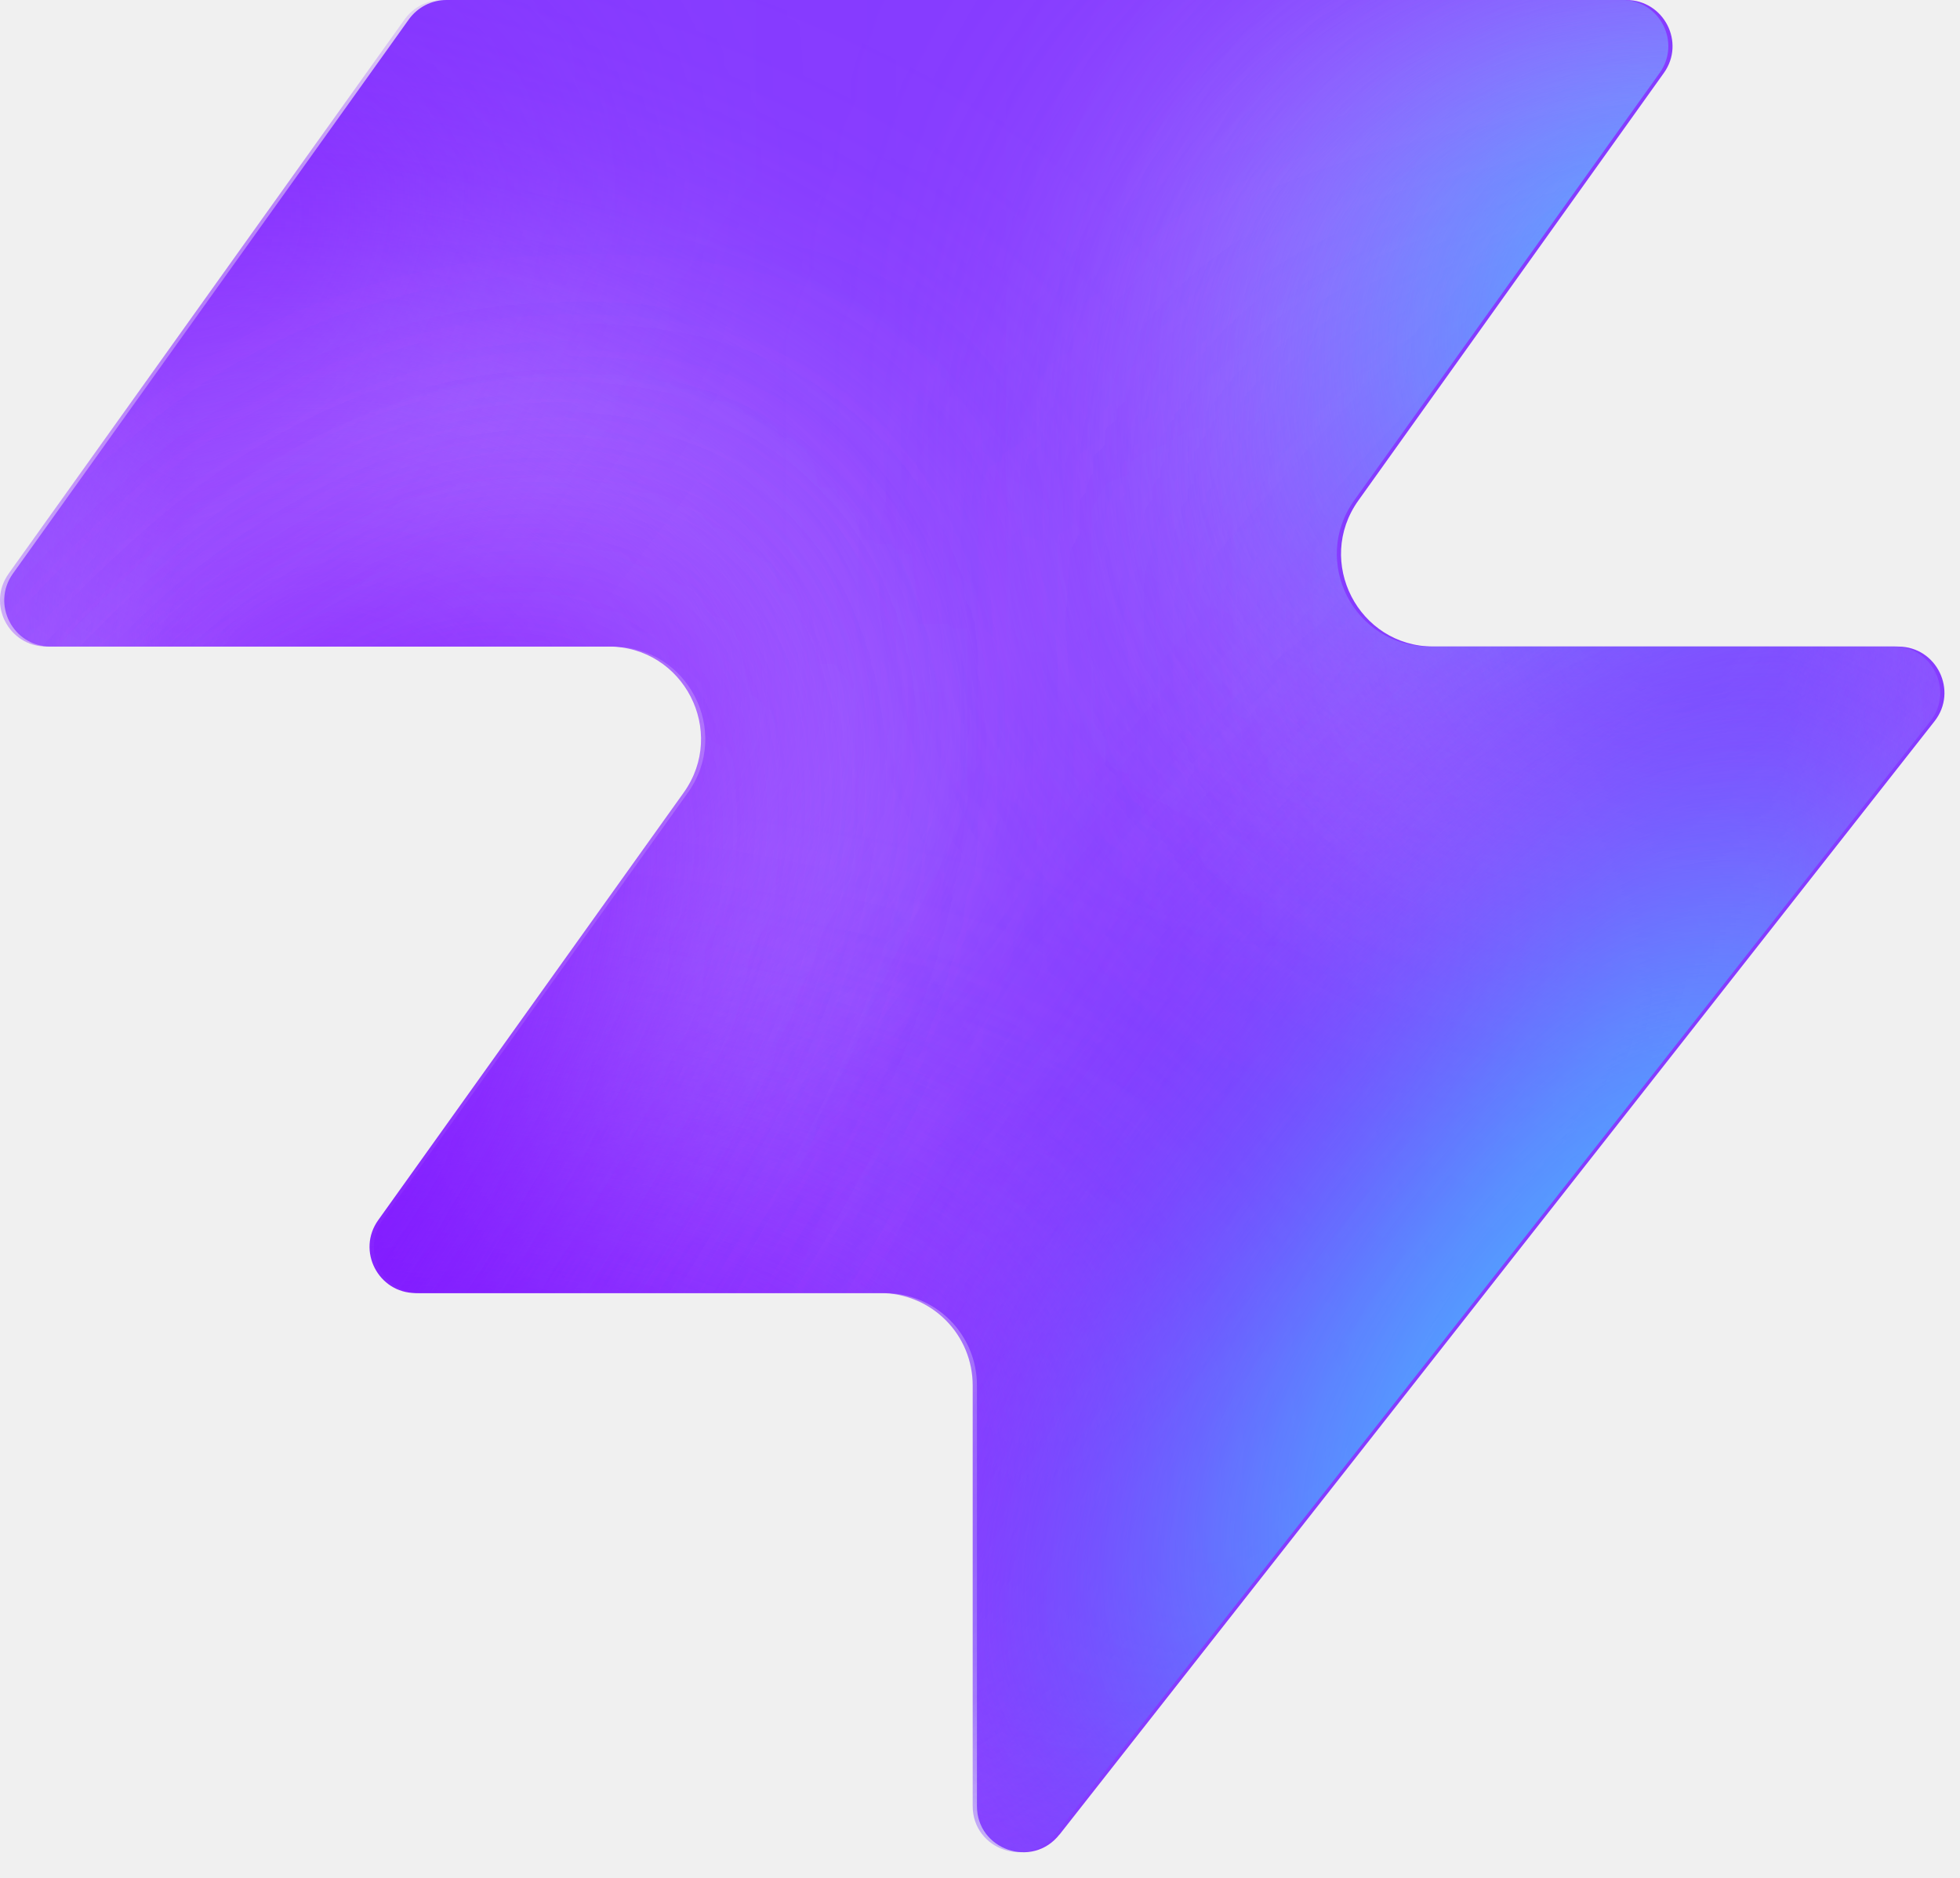
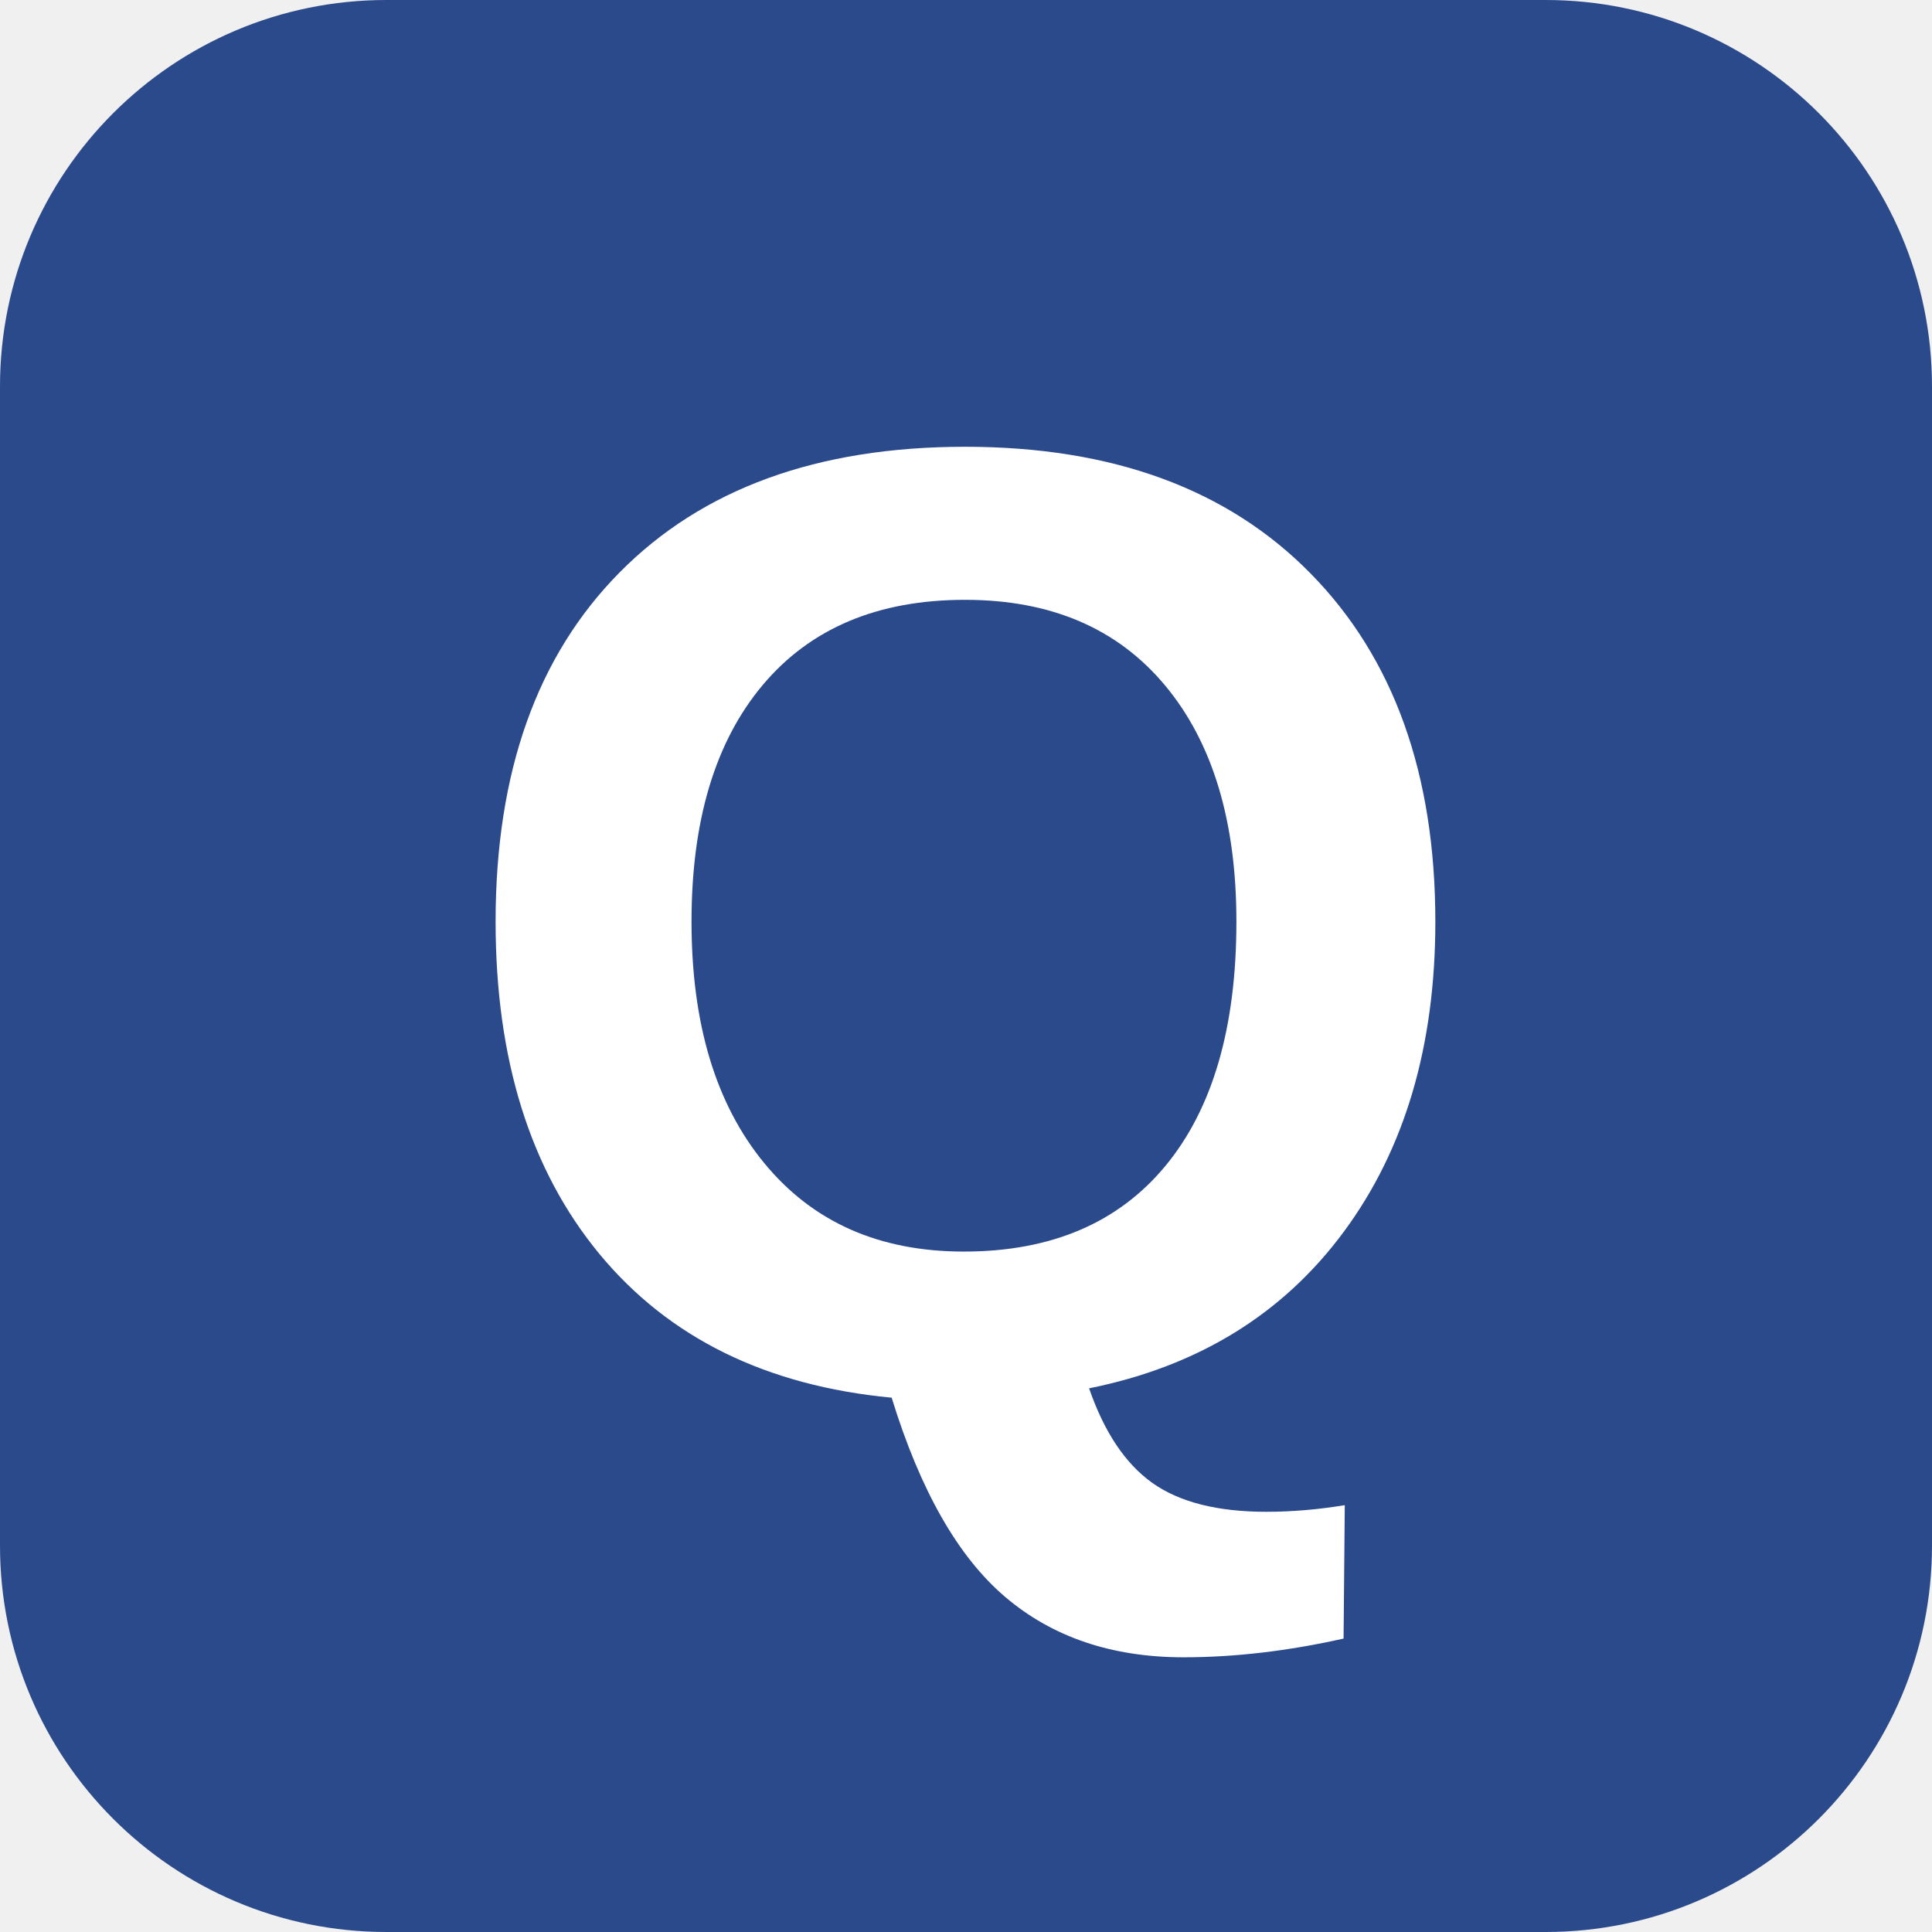
- <svg xmlns="http://www.w3.org/2000/svg" width="48" height="46" fill="none" viewBox="0 0 48 46">
-   <path fill="#863bff" d="M25.946 44.938c-.664.845-2.021.375-2.021-.698V33.937a2.26 2.26 0 0 0-2.262-2.262H10.287c-.92 0-1.456-1.04-.92-1.788l7.48-10.471c1.07-1.497 0-3.578-1.842-3.578H1.237c-.92 0-1.456-1.04-.92-1.788L10.013.474c.214-.297.556-.474.92-.474h28.894c.92 0 1.456 1.04.92 1.788l-7.48 10.471c-1.07 1.498 0 3.579 1.842 3.579h11.377c.943 0 1.473 1.088.89 1.83L25.947 44.94z" style="fill:#863bff;fill:color(display-p3 .525 .23 1);fill-opacity:1" />
-   <mask id="a" width="48" height="46" x="0" y="0" maskUnits="userSpaceOnUse" style="mask-type:alpha">
-     <path fill="#000" d="M25.842 44.938c-.664.844-2.021.375-2.021-.698V33.937a2.26 2.26 0 0 0-2.262-2.262H10.183c-.92 0-1.456-1.04-.92-1.788l7.48-10.471c1.07-1.498 0-3.579-1.842-3.579H1.133c-.92 0-1.456-1.04-.92-1.787L9.91.473c.214-.297.556-.474.92-.474h28.894c.92 0 1.456 1.04.92 1.788l-7.48 10.471c-1.07 1.498 0 3.578 1.842 3.578h11.377c.943 0 1.473 1.088.89 1.832L25.843 44.94z" style="fill:#000;fill-opacity:1" />
-   </mask>
-   <g mask="url(#a)">
-     <g filter="url(#b)">
-       <ellipse cx="5.508" cy="14.704" fill="#ede6ff" rx="5.508" ry="14.704" style="fill:#ede6ff;fill:color(display-p3 .927 .903 1);fill-opacity:1" transform="matrix(.00324 1 1 -.00324 -4.47 31.516)" />
-     </g>
-     <g filter="url(#c)">
-       <ellipse cx="10.399" cy="29.851" fill="#ede6ff" rx="10.399" ry="29.851" style="fill:#ede6ff;fill:color(display-p3 .927 .903 1);fill-opacity:1" transform="matrix(.00324 1 1 -.00324 -39.328 7.883)" />
-     </g>
-     <g filter="url(#d)">
-       <ellipse cx="5.508" cy="30.487" fill="#7e14ff" rx="5.508" ry="30.487" style="fill:#7e14ff;fill:color(display-p3 .492 .077 1);fill-opacity:1" transform="rotate(89.814 -25.913 -14.639)scale(1 -1)" />
-     </g>
-     <g filter="url(#e)">
-       <ellipse cx="5.508" cy="30.599" fill="#7e14ff" rx="5.508" ry="30.599" style="fill:#7e14ff;fill:color(display-p3 .492 .077 1);fill-opacity:1" transform="rotate(89.814 -32.644 -3.334)scale(1 -1)" />
-     </g>
-     <g filter="url(#f)">
-       <ellipse cx="5.508" cy="30.599" fill="#7e14ff" rx="5.508" ry="30.599" style="fill:#7e14ff;fill:color(display-p3 .492 .077 1);fill-opacity:1" transform="matrix(.00324 1 1 -.00324 -34.34 30.47)" />
-     </g>
-     <g filter="url(#g)">
-       <ellipse cx="14.072" cy="22.078" fill="#ede6ff" rx="14.072" ry="22.078" style="fill:#ede6ff;fill:color(display-p3 .927 .903 1);fill-opacity:1" transform="rotate(93.35 24.506 48.493)scale(-1 1)" />
-     </g>
-     <g filter="url(#h)">
-       <ellipse cx="3.47" cy="21.501" fill="#7e14ff" rx="3.47" ry="21.501" style="fill:#7e14ff;fill:color(display-p3 .492 .077 1);fill-opacity:1" transform="rotate(89.009 28.708 47.59)scale(-1 1)" />
-     </g>
-     <g filter="url(#i)">
-       <ellipse cx="3.47" cy="21.501" fill="#7e14ff" rx="3.47" ry="21.501" style="fill:#7e14ff;fill:color(display-p3 .492 .077 1);fill-opacity:1" transform="rotate(89.009 28.708 47.59)scale(-1 1)" />
-     </g>
-     <g filter="url(#j)">
-       <ellipse cx=".387" cy="8.972" fill="#7e14ff" rx="4.407" ry="29.108" style="fill:#7e14ff;fill:color(display-p3 .492 .077 1);fill-opacity:1" transform="rotate(39.51 .387 8.972)" />
-     </g>
-     <g filter="url(#k)">
-       <ellipse cx="47.523" cy="-6.092" fill="#7e14ff" rx="4.407" ry="29.108" style="fill:#7e14ff;fill:color(display-p3 .492 .077 1);fill-opacity:1" transform="rotate(37.892 47.523 -6.092)" />
-     </g>
-     <g filter="url(#l)">
-       <ellipse cx="41.412" cy="6.333" fill="#47bfff" rx="5.971" ry="9.665" style="fill:#47bfff;fill:color(display-p3 .28 .748 1);fill-opacity:1" transform="rotate(37.892 41.412 6.333)" />
-     </g>
-     <g filter="url(#m)">
-       <ellipse cx="-1.879" cy="38.332" fill="#7e14ff" rx="4.407" ry="29.108" style="fill:#7e14ff;fill:color(display-p3 .492 .077 1);fill-opacity:1" transform="rotate(37.892 -1.88 38.332)" />
-     </g>
-     <g filter="url(#n)">
-       <ellipse cx="-1.879" cy="38.332" fill="#7e14ff" rx="4.407" ry="29.108" style="fill:#7e14ff;fill:color(display-p3 .492 .077 1);fill-opacity:1" transform="rotate(37.892 -1.88 38.332)" />
-     </g>
-     <g filter="url(#o)">
-       <ellipse cx="35.651" cy="29.907" fill="#7e14ff" rx="4.407" ry="29.108" style="fill:#7e14ff;fill:color(display-p3 .492 .077 1);fill-opacity:1" transform="rotate(37.892 35.651 29.907)" />
-     </g>
-     <g filter="url(#p)">
-       <ellipse cx="38.418" cy="32.4" fill="#47bfff" rx="5.971" ry="15.297" style="fill:#47bfff;fill:color(display-p3 .28 .748 1);fill-opacity:1" transform="rotate(37.892 38.418 32.4)" />
-     </g>
-   </g>
-   <defs>
-     <filter id="b" width="60.045" height="41.654" x="-19.77" y="16.149" color-interpolation-filters="sRGB" filterUnits="userSpaceOnUse">
-       <feFlood flood-opacity="0" result="BackgroundImageFix" />
-       <feBlend in="SourceGraphic" in2="BackgroundImageFix" result="shape" />
-       <feGaussianBlur result="effect1_foregroundBlur_2002_17158" stdDeviation="7.659" />
-     </filter>
-     <filter id="c" width="90.34" height="51.437" x="-54.613" y="-7.533" color-interpolation-filters="sRGB" filterUnits="userSpaceOnUse">
-       <feFlood flood-opacity="0" result="BackgroundImageFix" />
-       <feBlend in="SourceGraphic" in2="BackgroundImageFix" result="shape" />
-       <feGaussianBlur result="effect1_foregroundBlur_2002_17158" stdDeviation="7.659" />
-     </filter>
-     <filter id="d" width="79.355" height="29.4" x="-49.64" y="2.03" color-interpolation-filters="sRGB" filterUnits="userSpaceOnUse">
-       <feFlood flood-opacity="0" result="BackgroundImageFix" />
-       <feBlend in="SourceGraphic" in2="BackgroundImageFix" result="shape" />
-       <feGaussianBlur result="effect1_foregroundBlur_2002_17158" stdDeviation="4.596" />
-     </filter>
-     <filter id="e" width="79.579" height="29.4" x="-45.045" y="20.029" color-interpolation-filters="sRGB" filterUnits="userSpaceOnUse">
-       <feFlood flood-opacity="0" result="BackgroundImageFix" />
-       <feBlend in="SourceGraphic" in2="BackgroundImageFix" result="shape" />
-       <feGaussianBlur result="effect1_foregroundBlur_2002_17158" stdDeviation="4.596" />
-     </filter>
-     <filter id="f" width="79.579" height="29.4" x="-43.513" y="21.178" color-interpolation-filters="sRGB" filterUnits="userSpaceOnUse">
-       <feFlood flood-opacity="0" result="BackgroundImageFix" />
-       <feBlend in="SourceGraphic" in2="BackgroundImageFix" result="shape" />
-       <feGaussianBlur result="effect1_foregroundBlur_2002_17158" stdDeviation="4.596" />
-     </filter>
-     <filter id="g" width="74.749" height="58.852" x="15.756" y="-17.901" color-interpolation-filters="sRGB" filterUnits="userSpaceOnUse">
-       <feFlood flood-opacity="0" result="BackgroundImageFix" />
-       <feBlend in="SourceGraphic" in2="BackgroundImageFix" result="shape" />
-       <feGaussianBlur result="effect1_foregroundBlur_2002_17158" stdDeviation="7.659" />
-     </filter>
-     <filter id="h" width="61.377" height="25.362" x="23.548" y="2.284" color-interpolation-filters="sRGB" filterUnits="userSpaceOnUse">
-       <feFlood flood-opacity="0" result="BackgroundImageFix" />
-       <feBlend in="SourceGraphic" in2="BackgroundImageFix" result="shape" />
-       <feGaussianBlur result="effect1_foregroundBlur_2002_17158" stdDeviation="4.596" />
-     </filter>
-     <filter id="i" width="61.377" height="25.362" x="23.548" y="2.284" color-interpolation-filters="sRGB" filterUnits="userSpaceOnUse">
-       <feFlood flood-opacity="0" result="BackgroundImageFix" />
-       <feBlend in="SourceGraphic" in2="BackgroundImageFix" result="shape" />
-       <feGaussianBlur result="effect1_foregroundBlur_2002_17158" stdDeviation="4.596" />
-     </filter>
-     <filter id="j" width="56.045" height="63.649" x="-27.636" y="-22.853" color-interpolation-filters="sRGB" filterUnits="userSpaceOnUse">
-       <feFlood flood-opacity="0" result="BackgroundImageFix" />
-       <feBlend in="SourceGraphic" in2="BackgroundImageFix" result="shape" />
-       <feGaussianBlur result="effect1_foregroundBlur_2002_17158" stdDeviation="4.596" />
-     </filter>
-     <filter id="k" width="54.814" height="64.646" x="20.116" y="-38.415" color-interpolation-filters="sRGB" filterUnits="userSpaceOnUse">
-       <feFlood flood-opacity="0" result="BackgroundImageFix" />
-       <feBlend in="SourceGraphic" in2="BackgroundImageFix" result="shape" />
-       <feGaussianBlur result="effect1_foregroundBlur_2002_17158" stdDeviation="4.596" />
-     </filter>
-     <filter id="l" width="33.541" height="35.313" x="24.641" y="-11.323" color-interpolation-filters="sRGB" filterUnits="userSpaceOnUse">
-       <feFlood flood-opacity="0" result="BackgroundImageFix" />
-       <feBlend in="SourceGraphic" in2="BackgroundImageFix" result="shape" />
-       <feGaussianBlur result="effect1_foregroundBlur_2002_17158" stdDeviation="4.596" />
-     </filter>
-     <filter id="m" width="54.814" height="64.646" x="-29.286" y="6.009" color-interpolation-filters="sRGB" filterUnits="userSpaceOnUse">
-       <feFlood flood-opacity="0" result="BackgroundImageFix" />
-       <feBlend in="SourceGraphic" in2="BackgroundImageFix" result="shape" />
-       <feGaussianBlur result="effect1_foregroundBlur_2002_17158" stdDeviation="4.596" />
-     </filter>
-     <filter id="n" width="54.814" height="64.646" x="-29.286" y="6.009" color-interpolation-filters="sRGB" filterUnits="userSpaceOnUse">
-       <feFlood flood-opacity="0" result="BackgroundImageFix" />
-       <feBlend in="SourceGraphic" in2="BackgroundImageFix" result="shape" />
-       <feGaussianBlur result="effect1_foregroundBlur_2002_17158" stdDeviation="4.596" />
-     </filter>
-     <filter id="o" width="54.814" height="64.646" x="8.244" y="-2.416" color-interpolation-filters="sRGB" filterUnits="userSpaceOnUse">
-       <feFlood flood-opacity="0" result="BackgroundImageFix" />
-       <feBlend in="SourceGraphic" in2="BackgroundImageFix" result="shape" />
-       <feGaussianBlur result="effect1_foregroundBlur_2002_17158" stdDeviation="4.596" />
-     </filter>
-     <filter id="p" width="39.409" height="43.623" x="18.713" y="10.588" color-interpolation-filters="sRGB" filterUnits="userSpaceOnUse">
-       <feFlood flood-opacity="0" result="BackgroundImageFix" />
-       <feBlend in="SourceGraphic" in2="BackgroundImageFix" result="shape" />
-       <feGaussianBlur result="effect1_foregroundBlur_2002_17158" stdDeviation="4.596" />
-     </filter>
-   </defs>
+ <svg xmlns="http://www.w3.org/2000/svg" viewBox="0 0 100 100">
+   <rect width="100" height="100" rx="20" fill="#2B4A8C" />
+   <text x="50" y="72" font-family="Arial, sans-serif" font-size="70" font-weight="bold" fill="white" text-anchor="middle">Q</text>
</svg>
